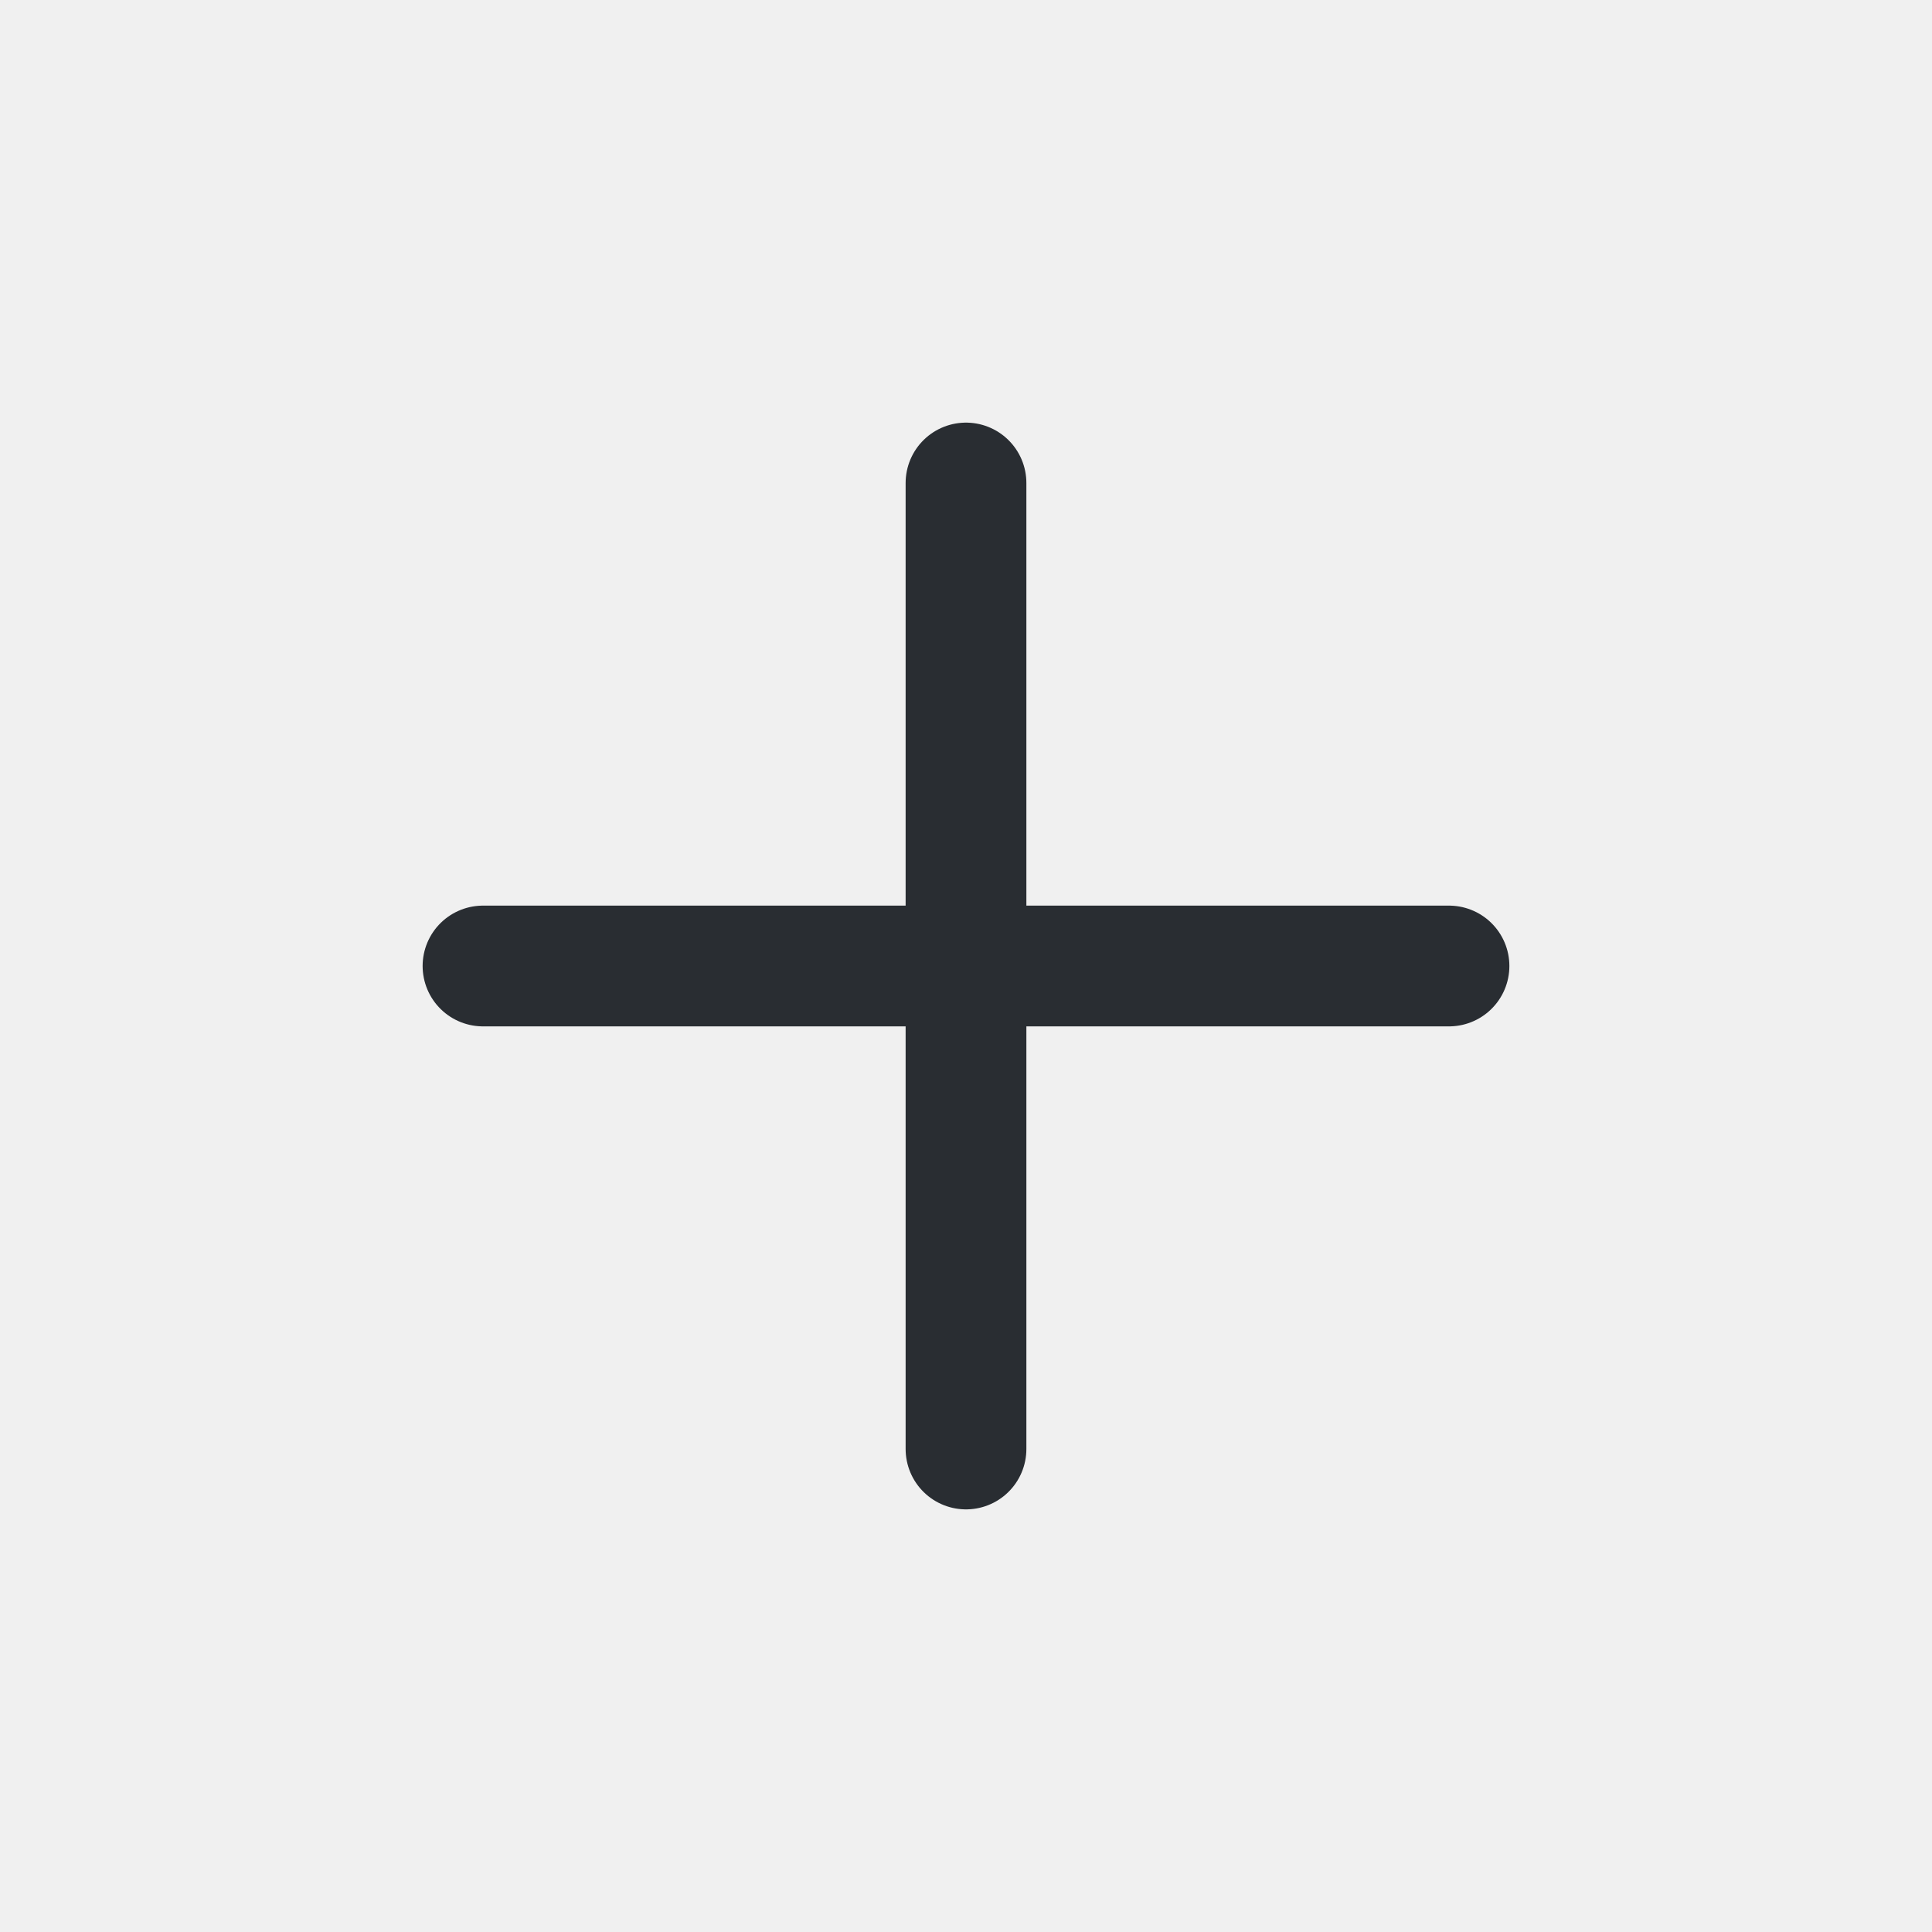
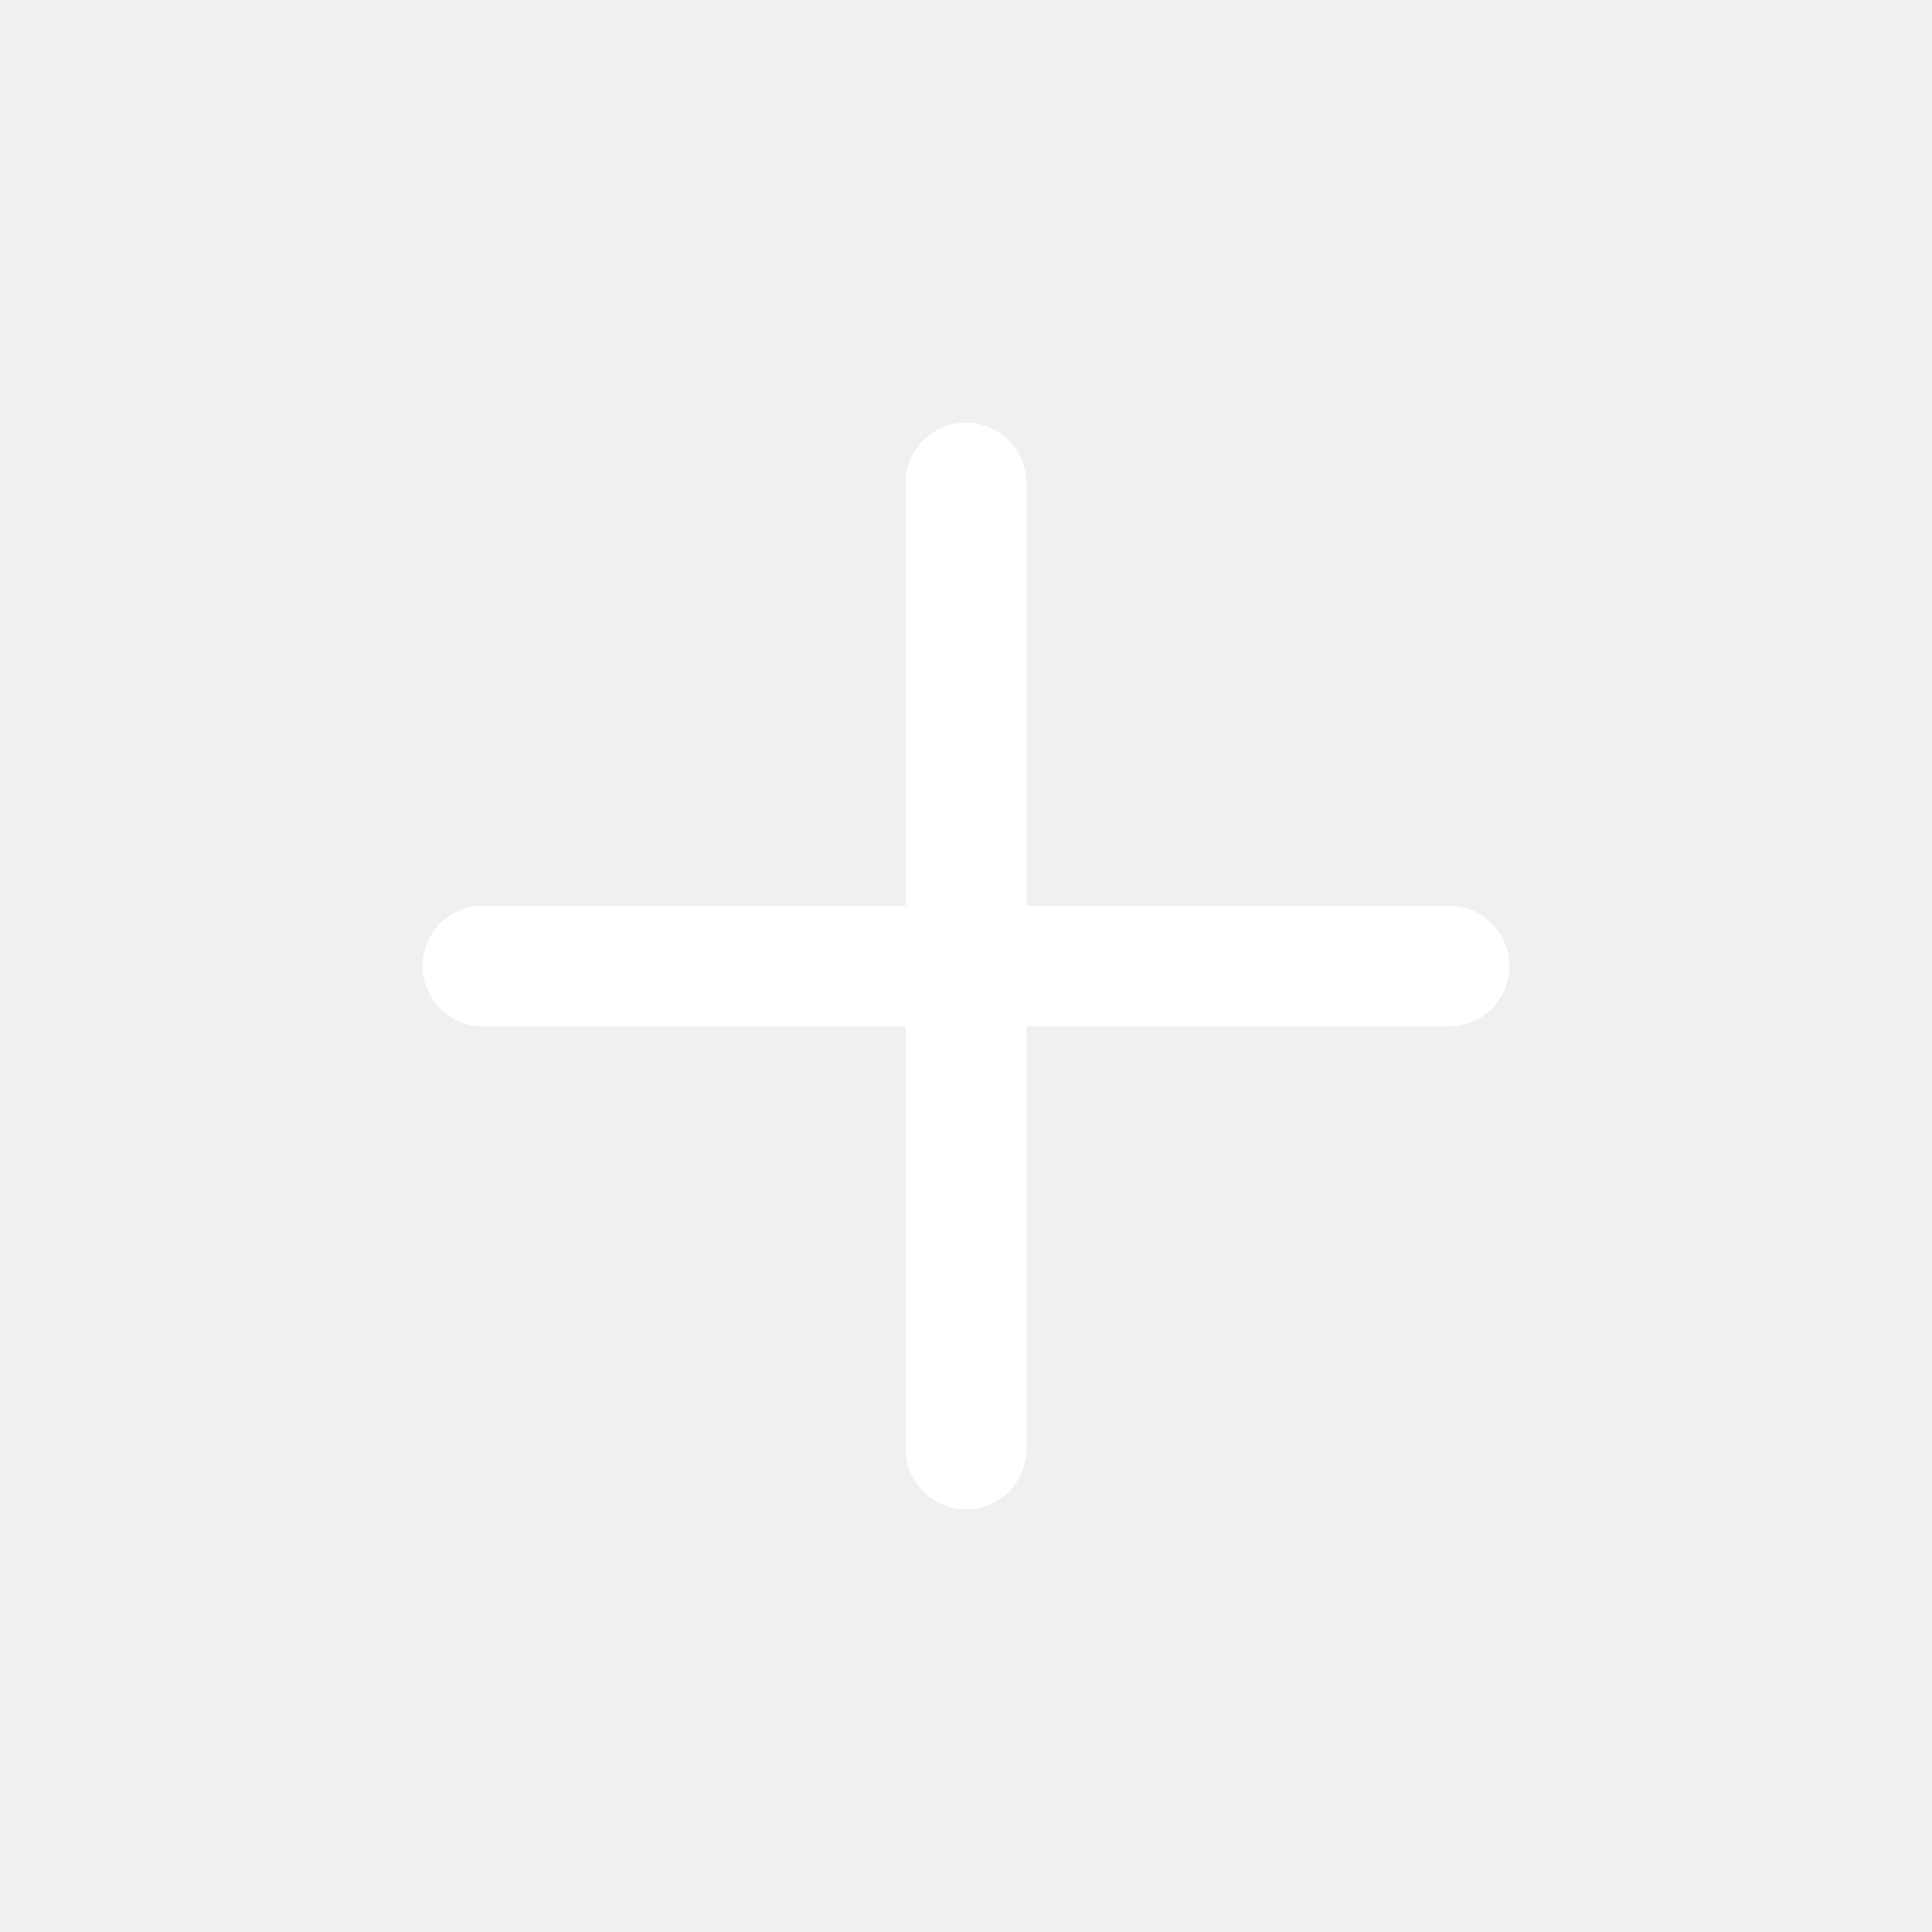
<svg xmlns="http://www.w3.org/2000/svg" width="24" height="24" viewBox="0 0 24 24" fill="none">
-   <path d="M6 12H18" stroke="#292D32" stroke-width="1.5" stroke-linecap="round" stroke-linejoin="round" />
-   <path d="M12 18V6" stroke="#292D32" stroke-width="1.5" stroke-linecap="round" stroke-linejoin="round" />
+   <path d="M6 12H18" stroke="white" stroke-width="1.5" stroke-linecap="round" stroke-linejoin="round" />
+   <path d="M12 18V6" stroke="white" stroke-width="1.5" stroke-linecap="round" stroke-linejoin="round" />
</svg>
